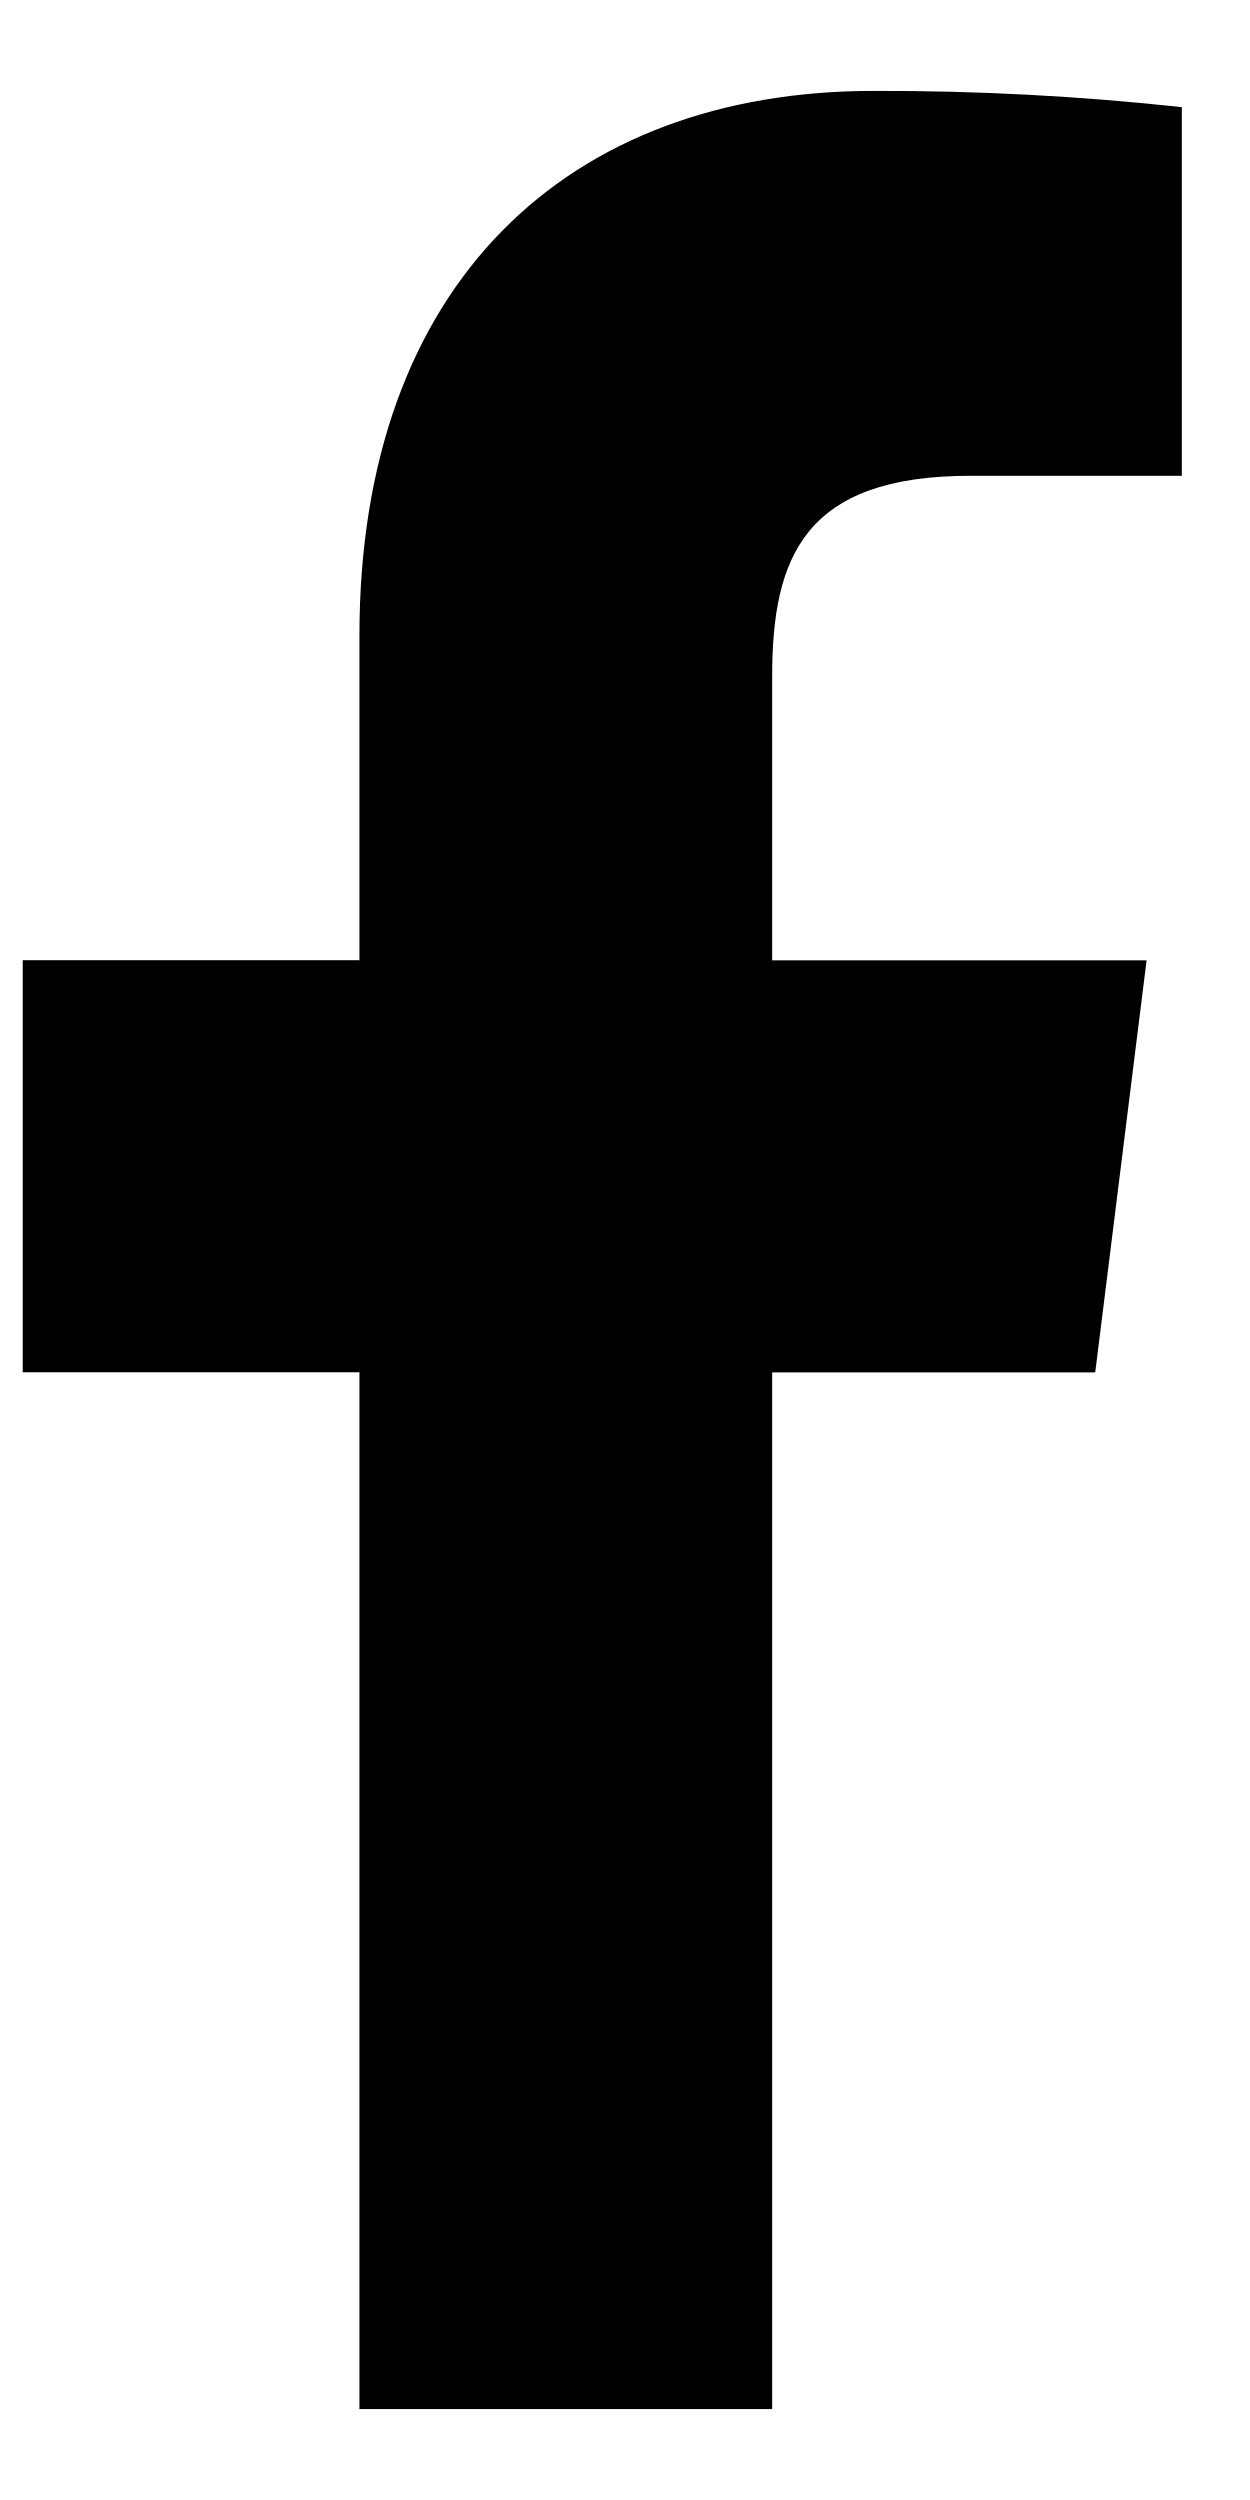
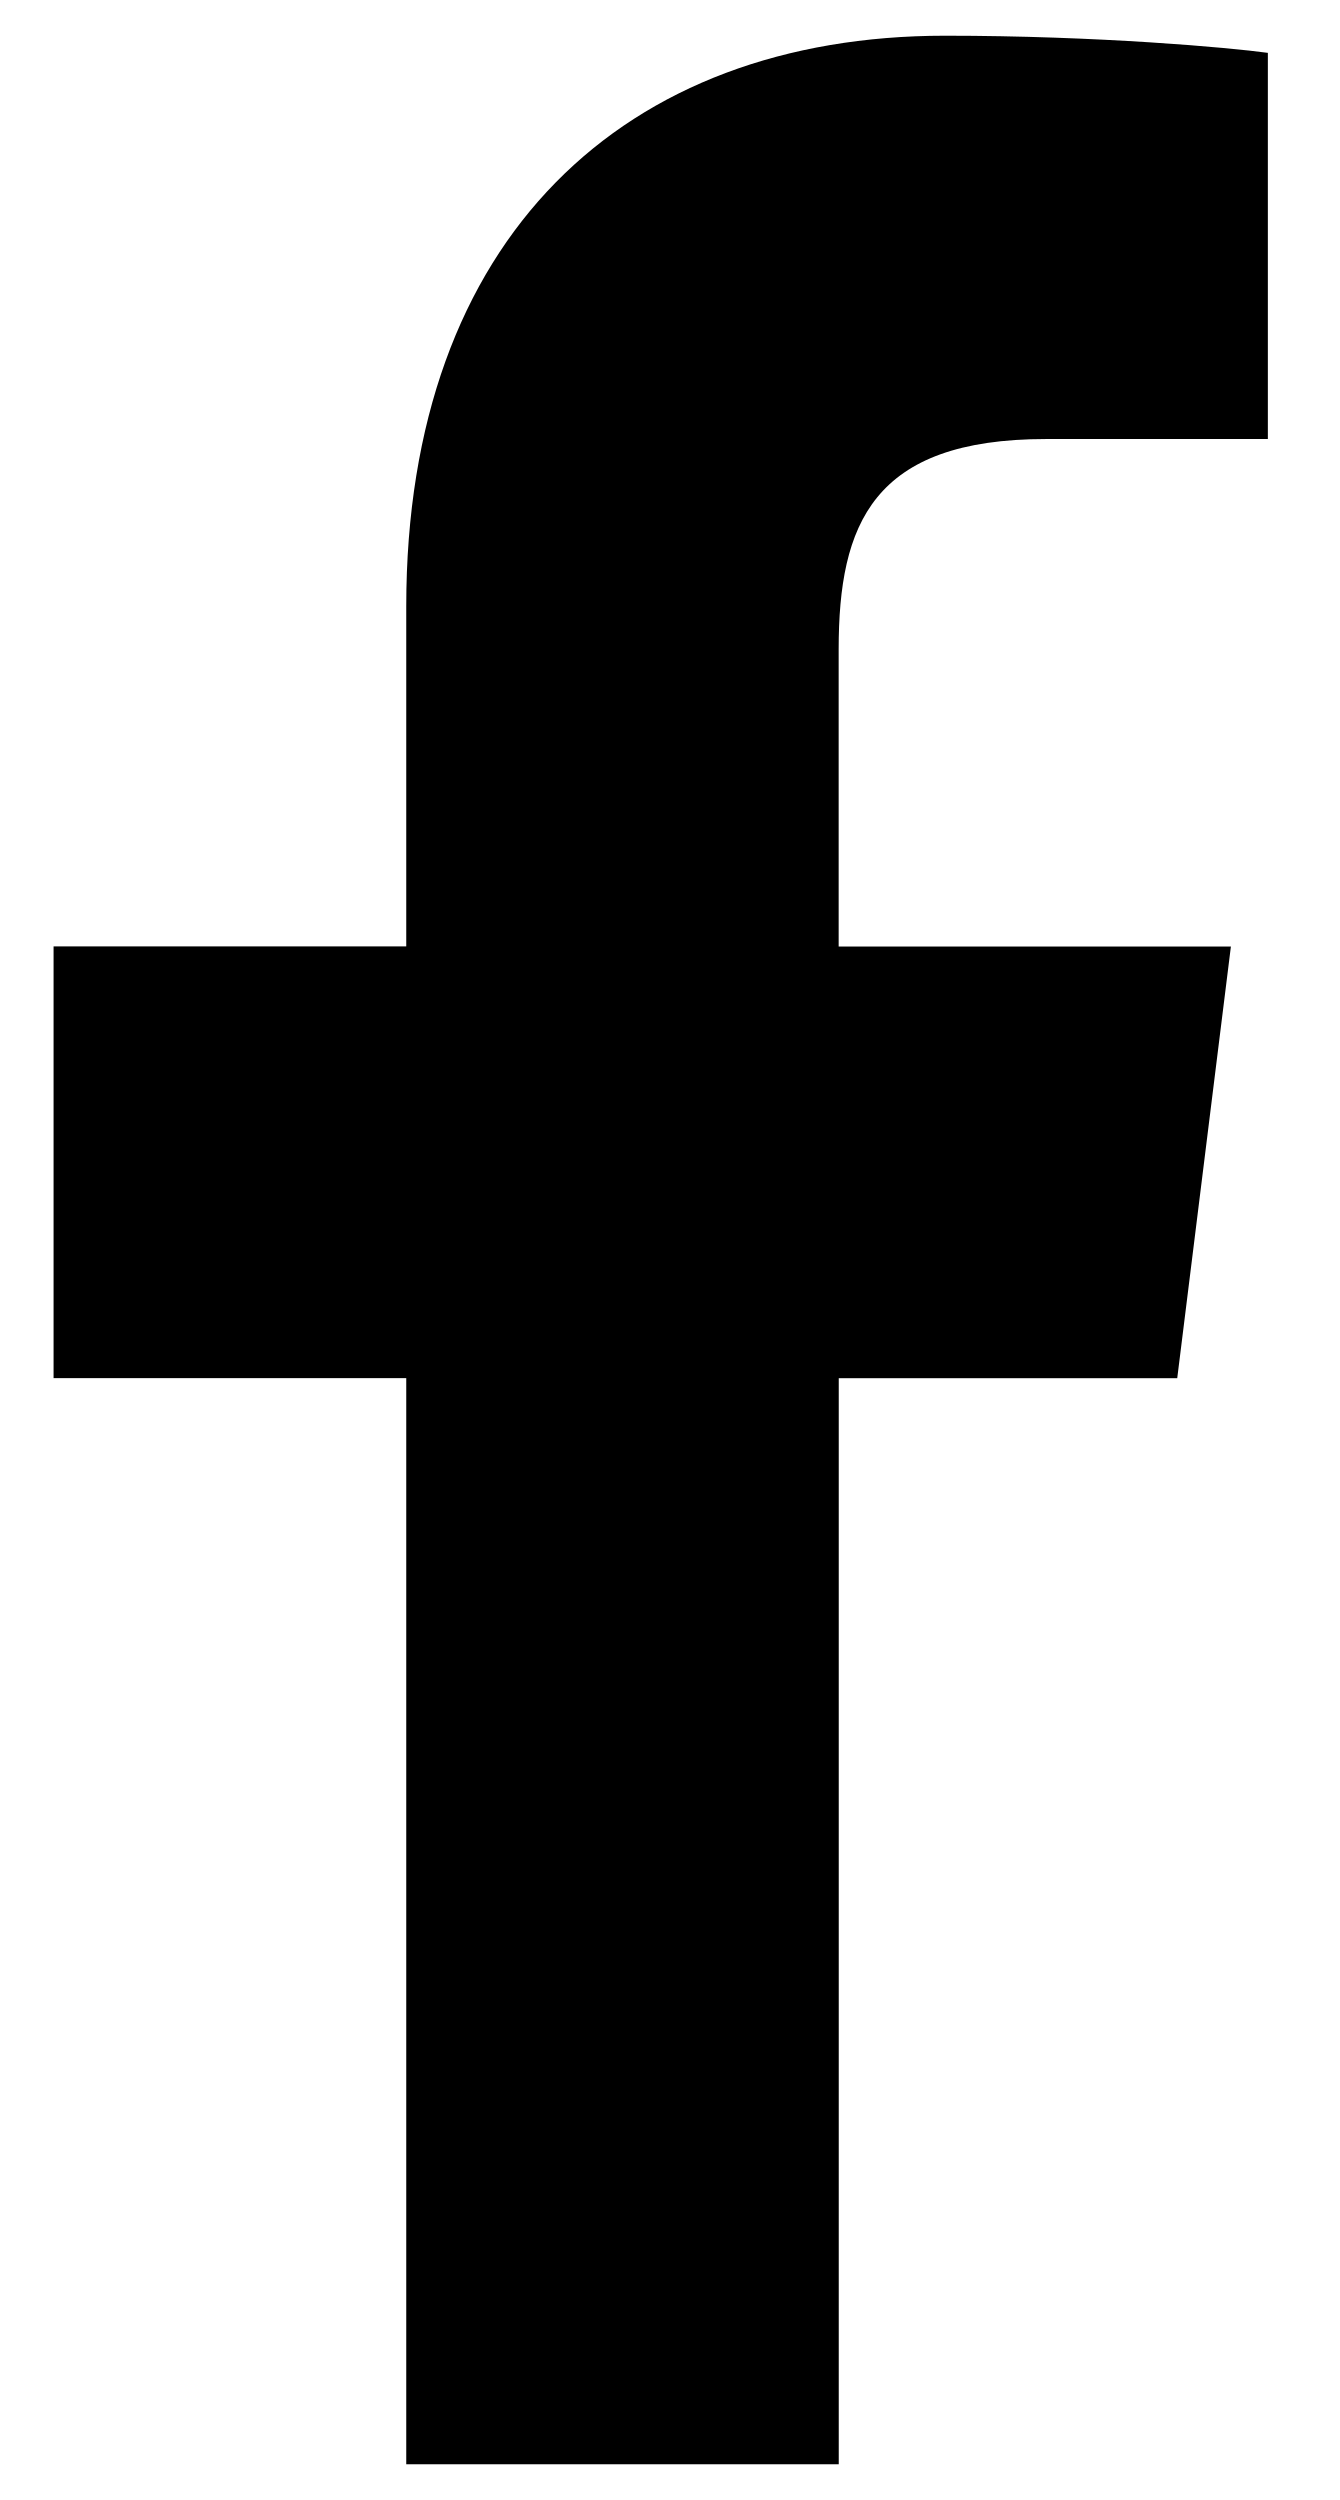
- <svg xmlns="http://www.w3.org/2000/svg" width="11" height="22">
-   <path d="M8.538 4.187H10.4V.943A24.401 24.401 0 007.687.8C5.002.8 3.163 2.489 3.163 5.593V8.45H.2v3.626h2.963V21.2h3.632v-9.123h2.843l.452-3.626H6.795V5.953c0-1.049.283-1.766 1.743-1.766z" />
+ <svg xmlns="http://www.w3.org/2000/svg" viewBox="0 0 15 28">
+   <path d="M11.717 4.917H14.2V0.592C13.772 0.533 12.298 0.4 10.583 0.4C7.003 0.4 4.55 2.652 4.55 6.791V10.6H0.6V15.435H4.55V27.6H9.394V15.436H13.185L13.786 10.601H9.393V7.271C9.394 5.873 9.77 4.917 11.717 4.917Z" />
</svg>
